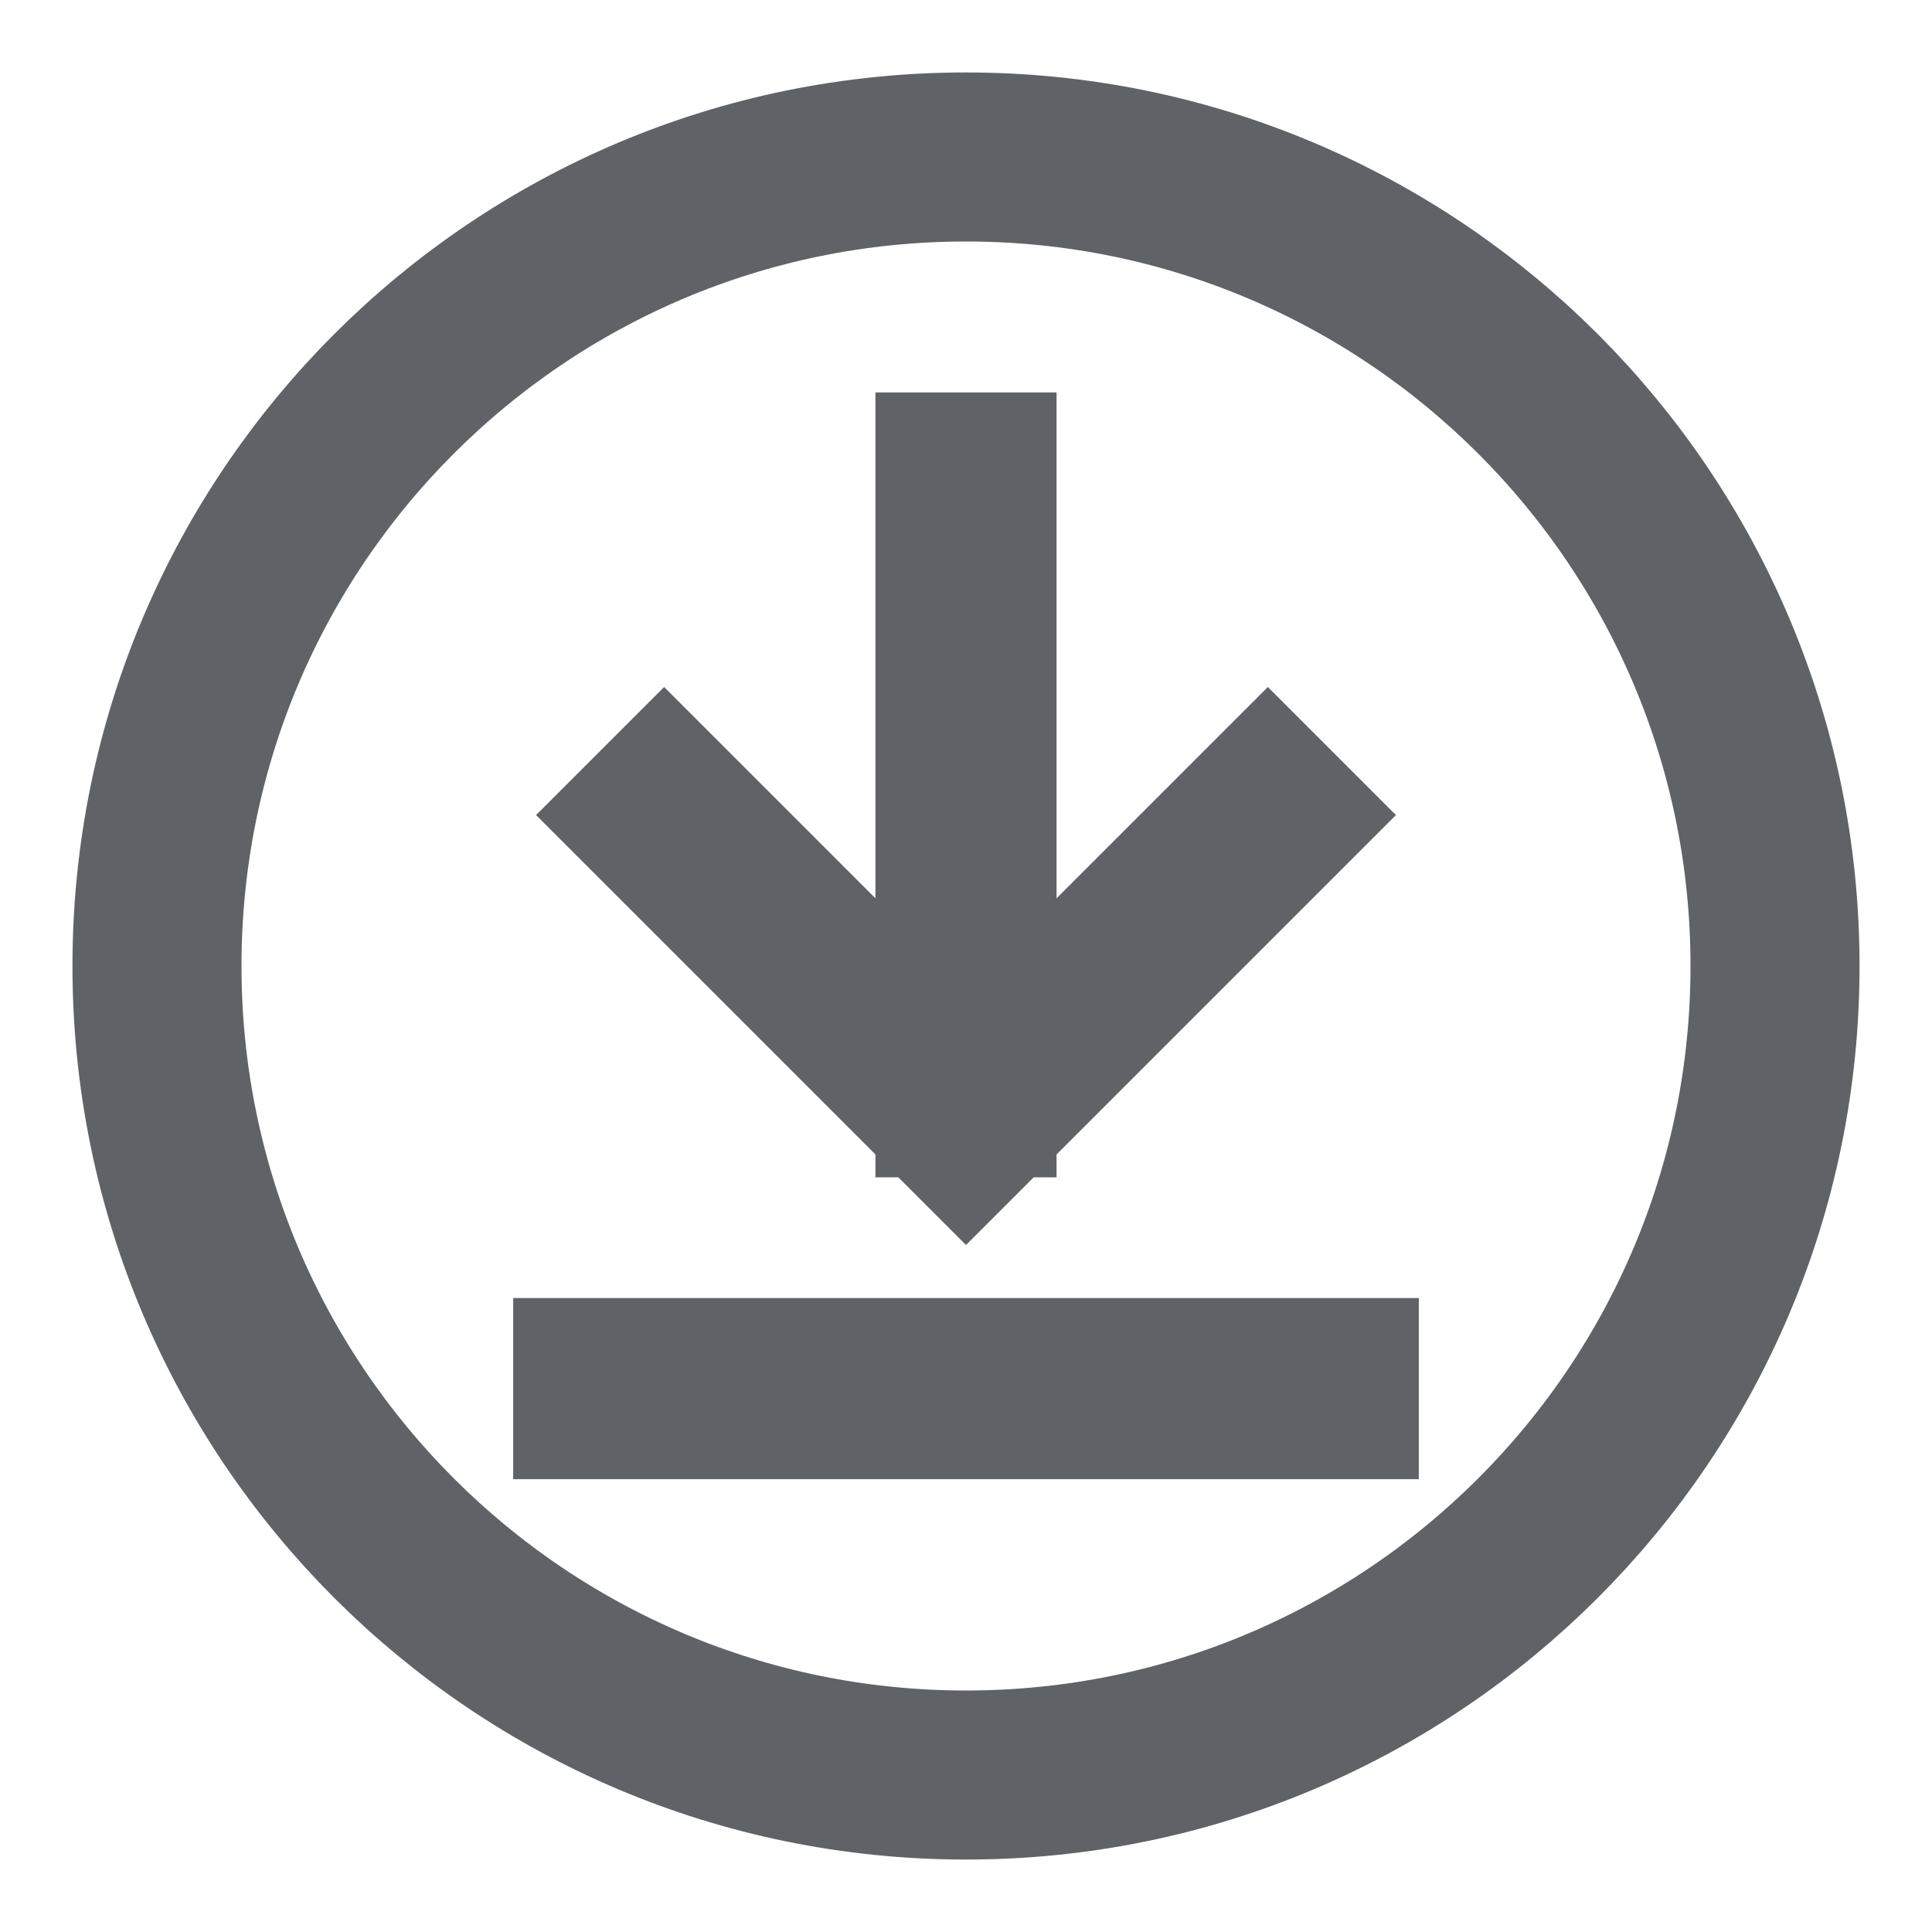
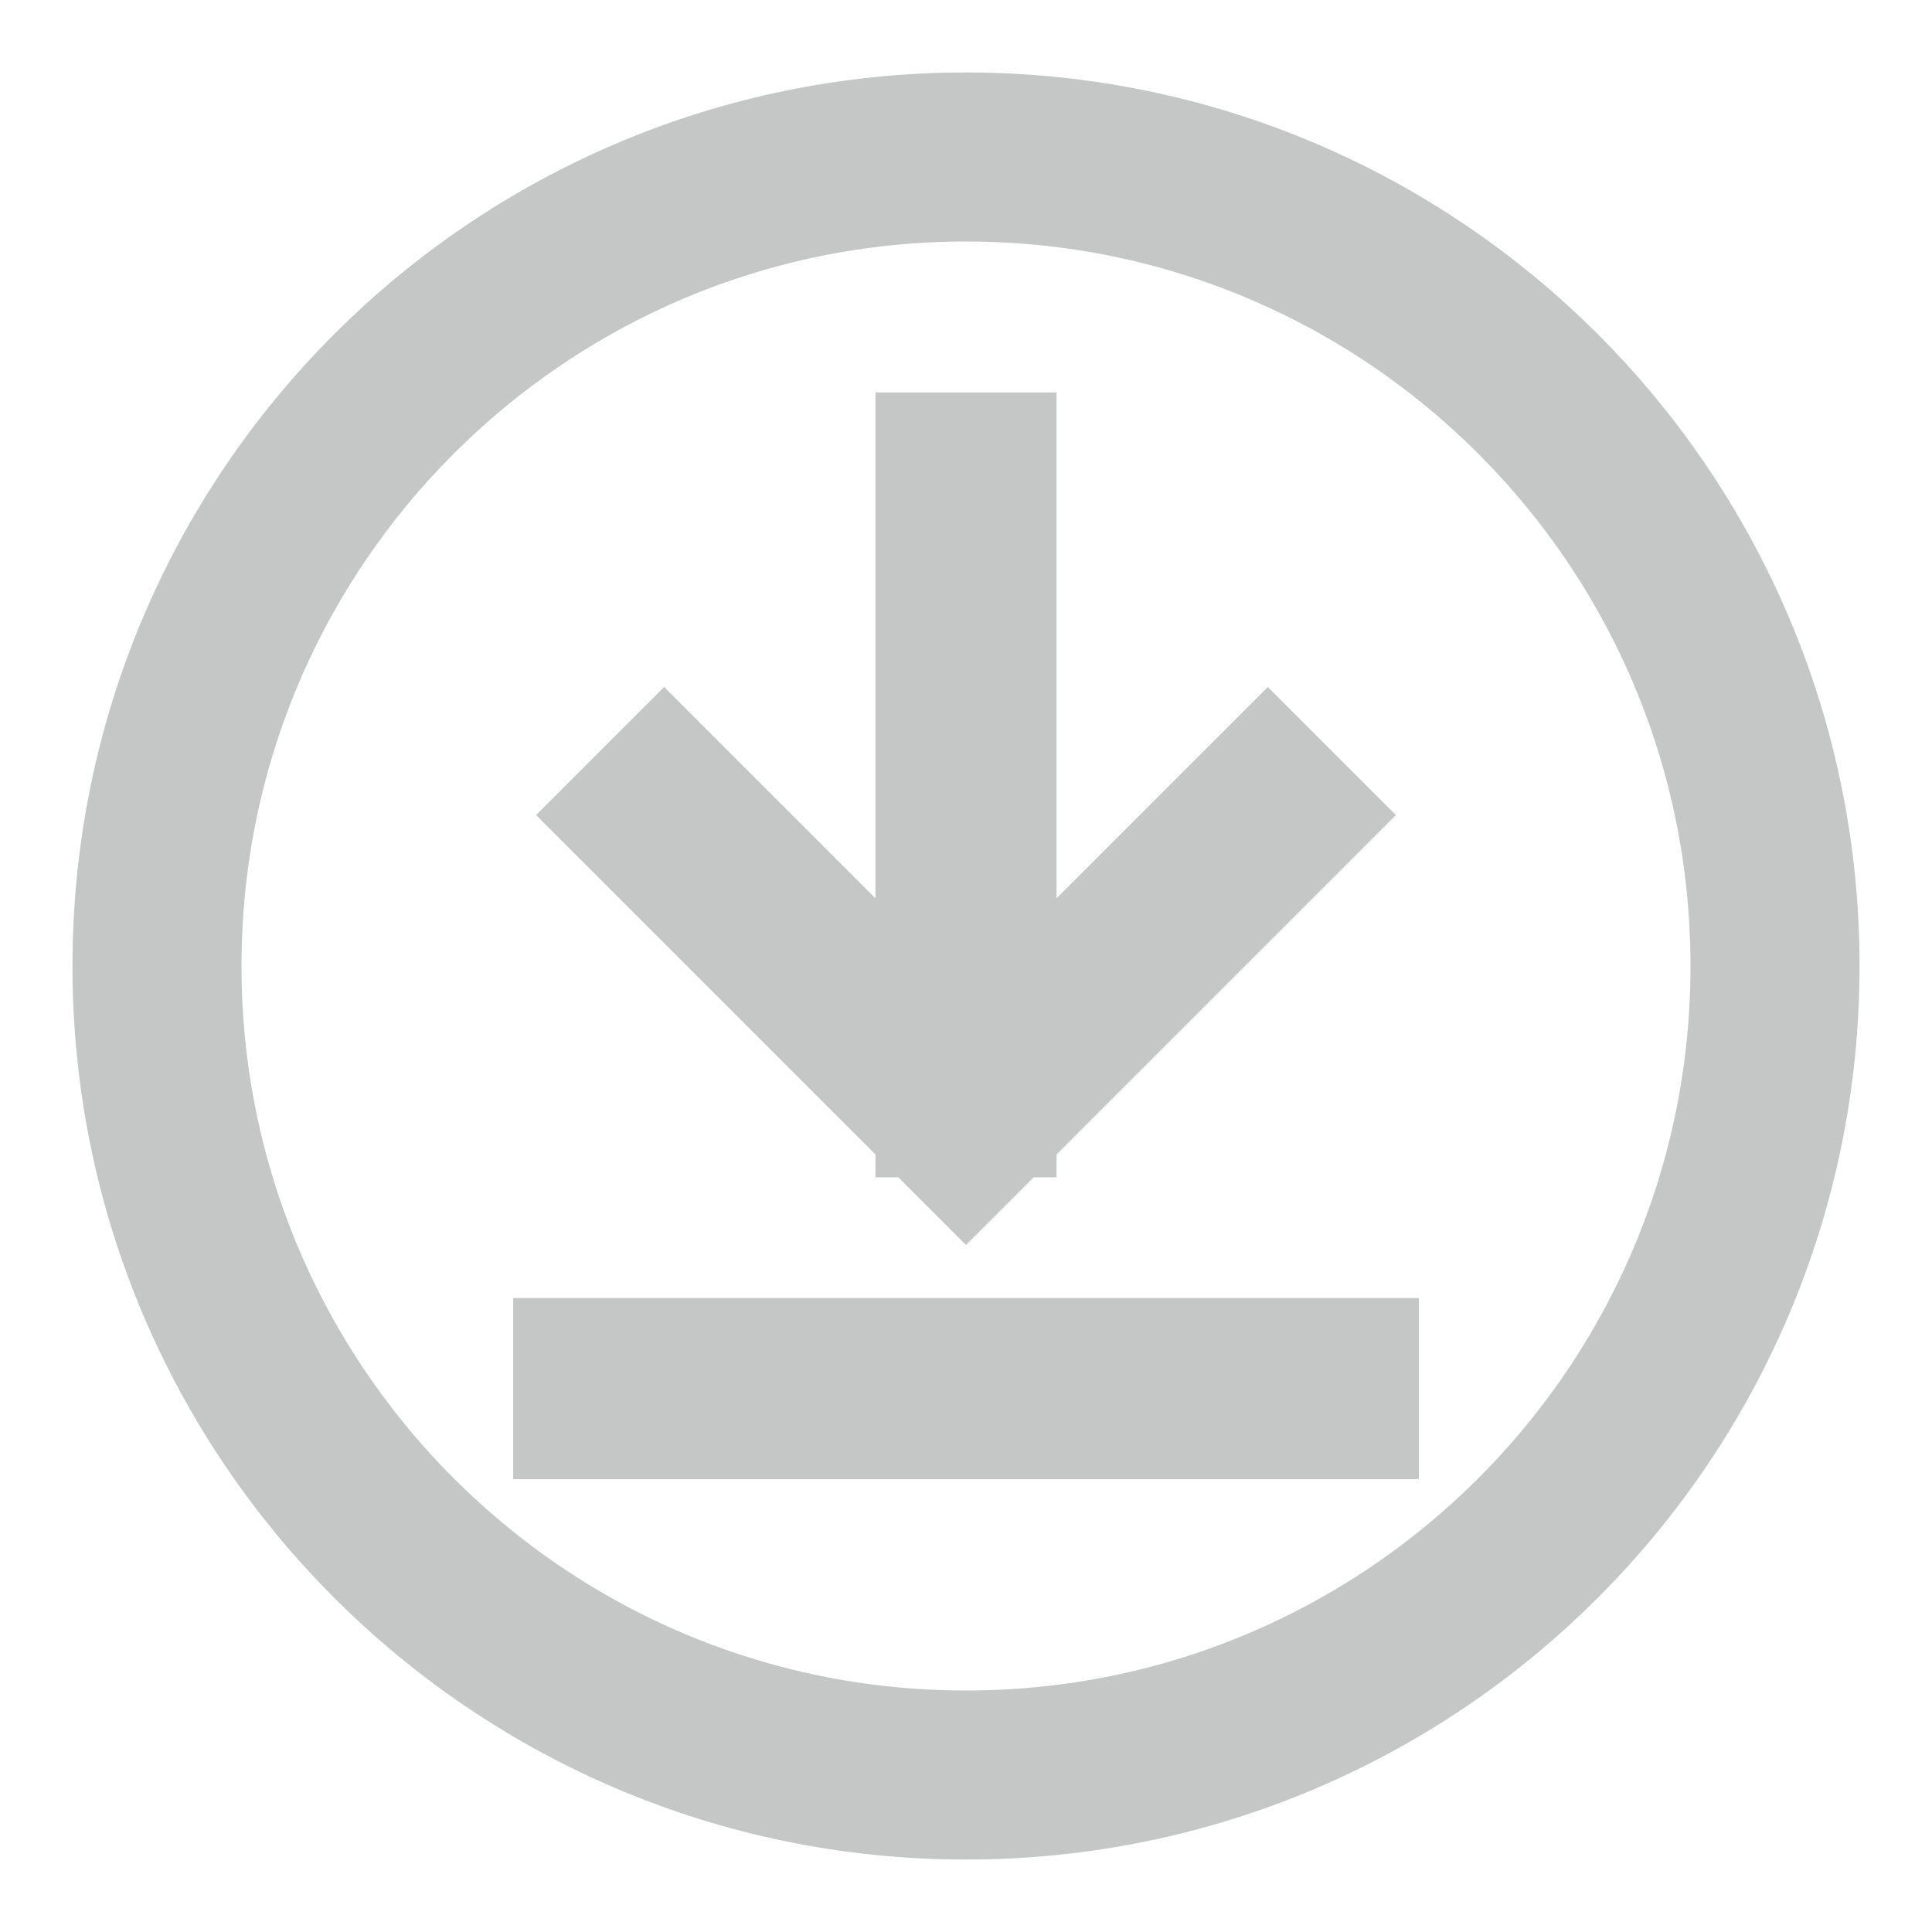
<svg xmlns="http://www.w3.org/2000/svg" viewBox="0 0 32 32">
-   <circle cx="16" cy="16" r="13.4" fill="none" stroke="#5f6368" stroke-width="2.8" />
-   <path d="M16 8v10M11 13.5l5 5 5-5M10 23h12" fill="none" stroke="#5f6368" stroke-width="3" stroke-linecap="square" stroke-linejoin="miter" />
+   <circle cx="16" cy="16" r="13.4" fill="none" stroke="#c4c7c5" stroke-width="2.8" />
+   <path d="M16 8v10M11 13.5l5 5 5-5M10 23h12" fill="none" stroke="#c4c7c5" stroke-width="3" stroke-linecap="square" stroke-linejoin="miter" />
</svg>
